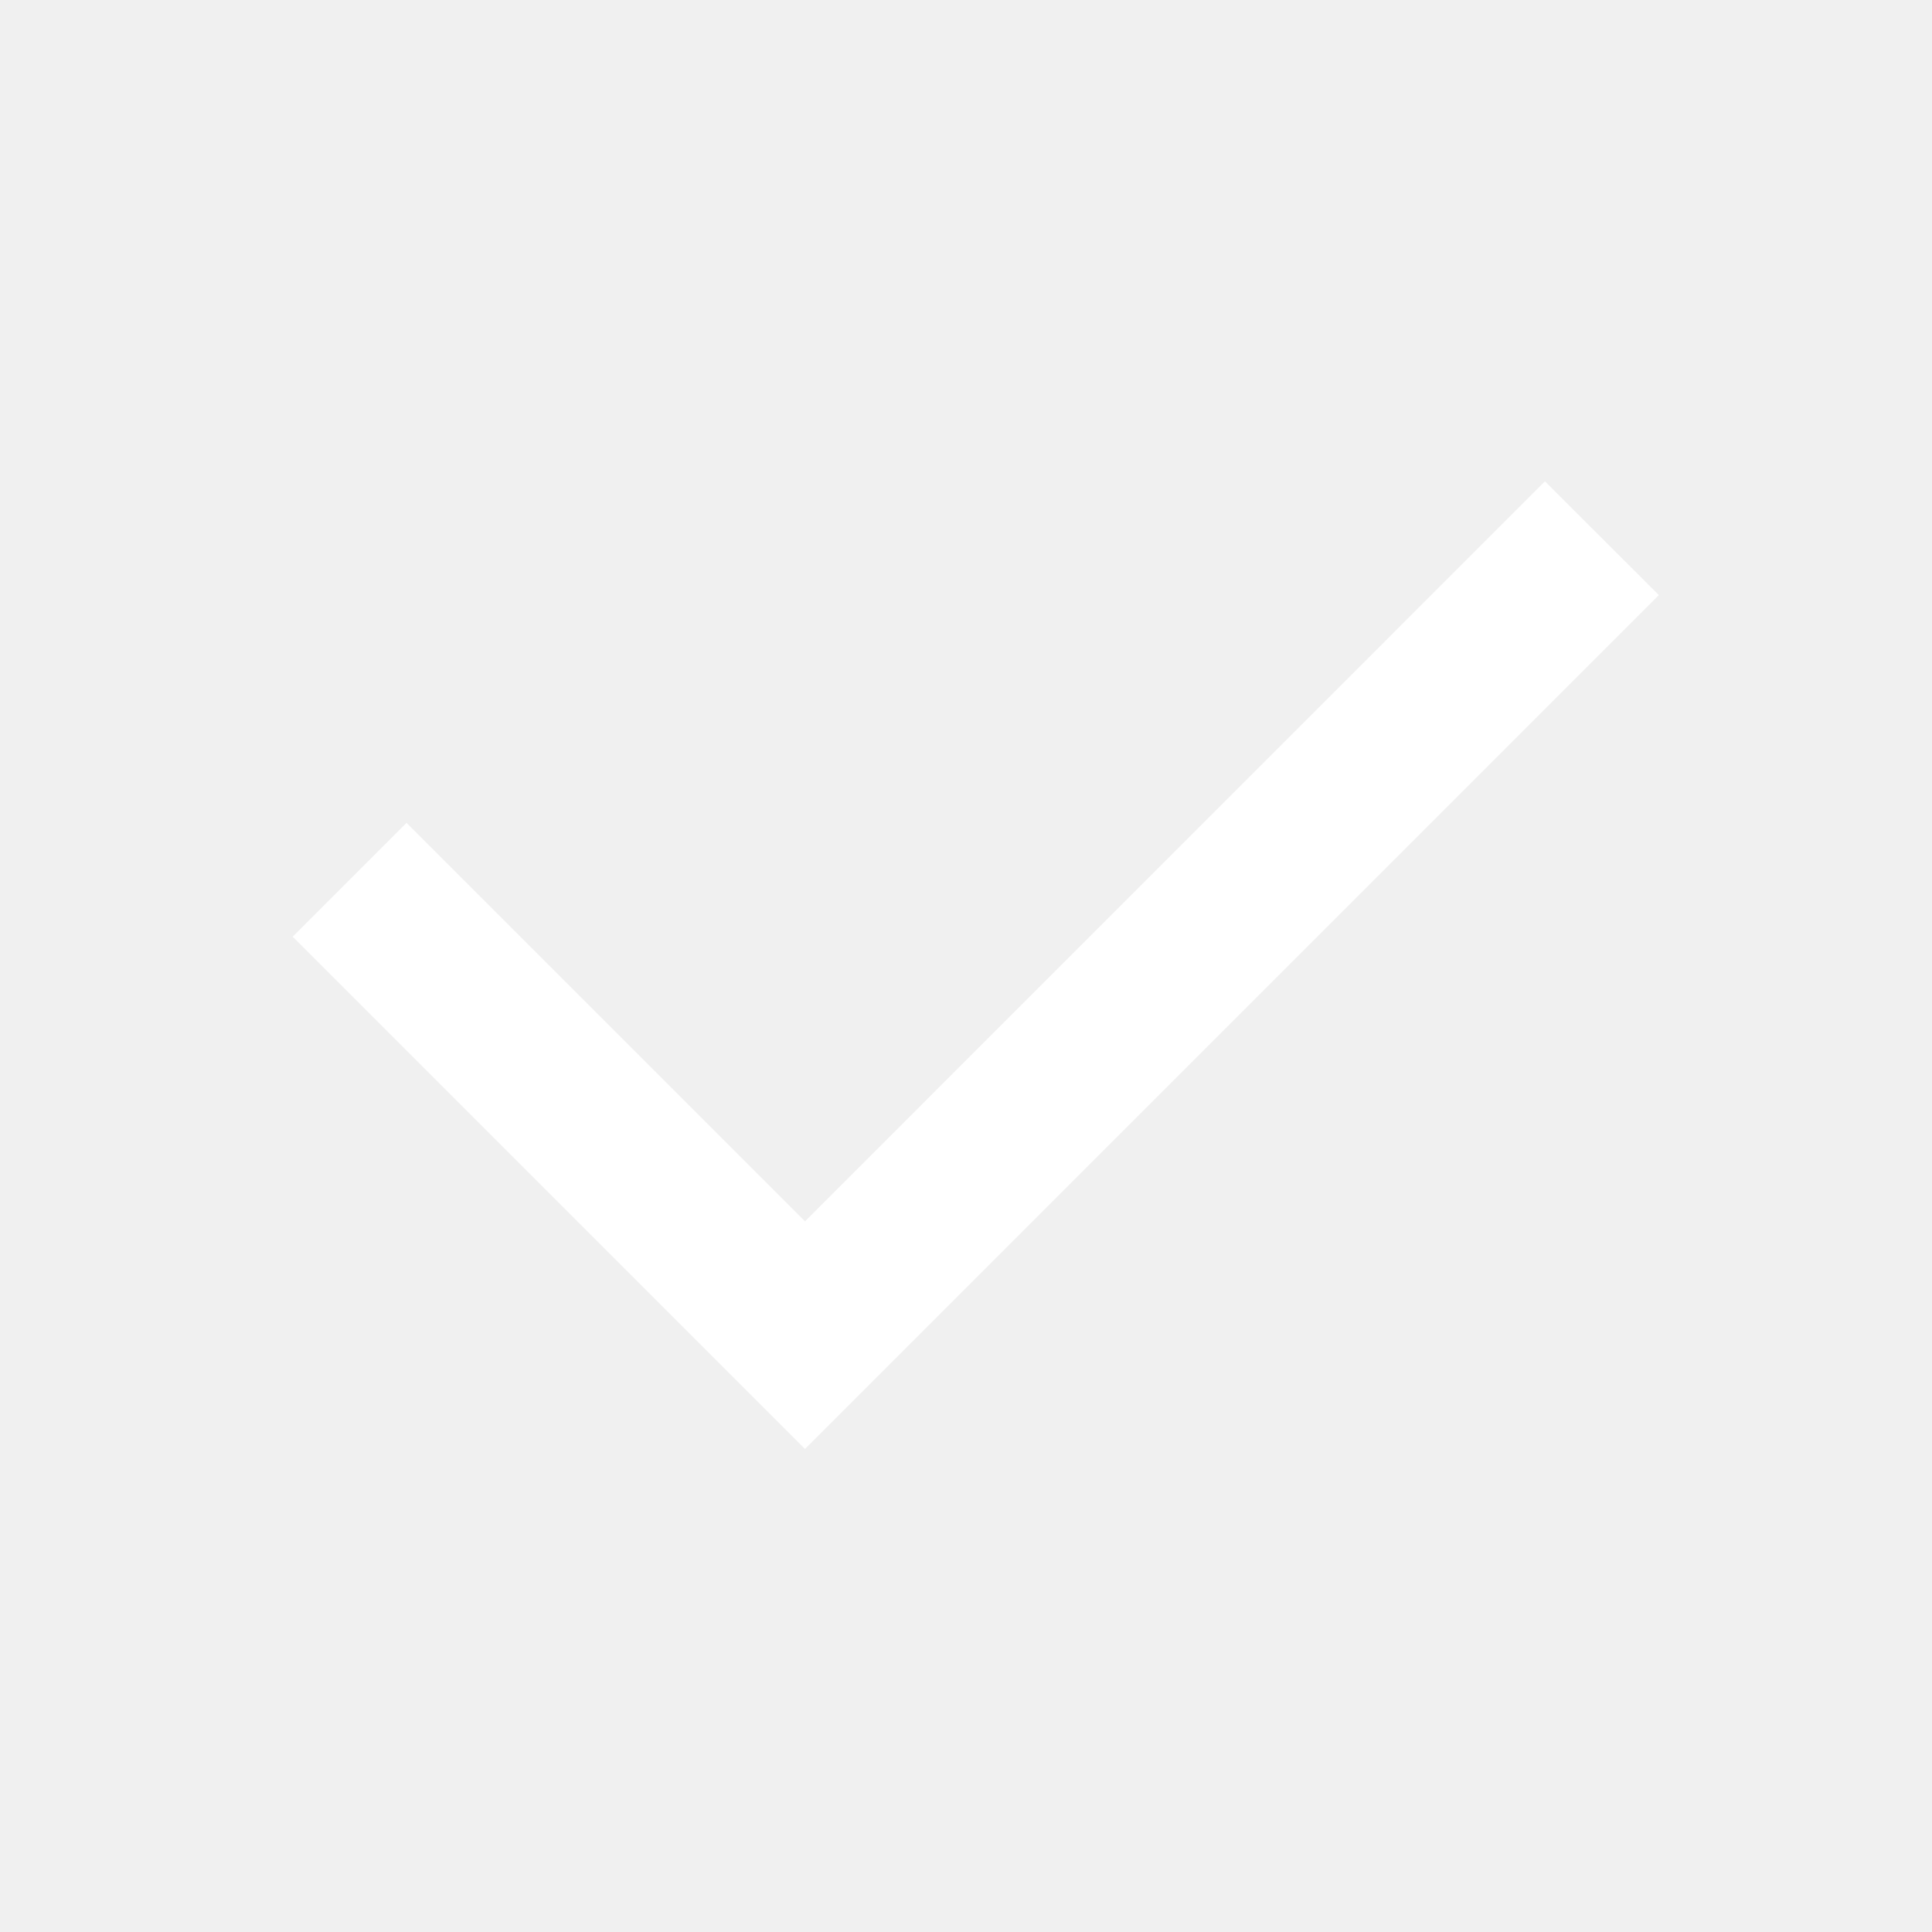
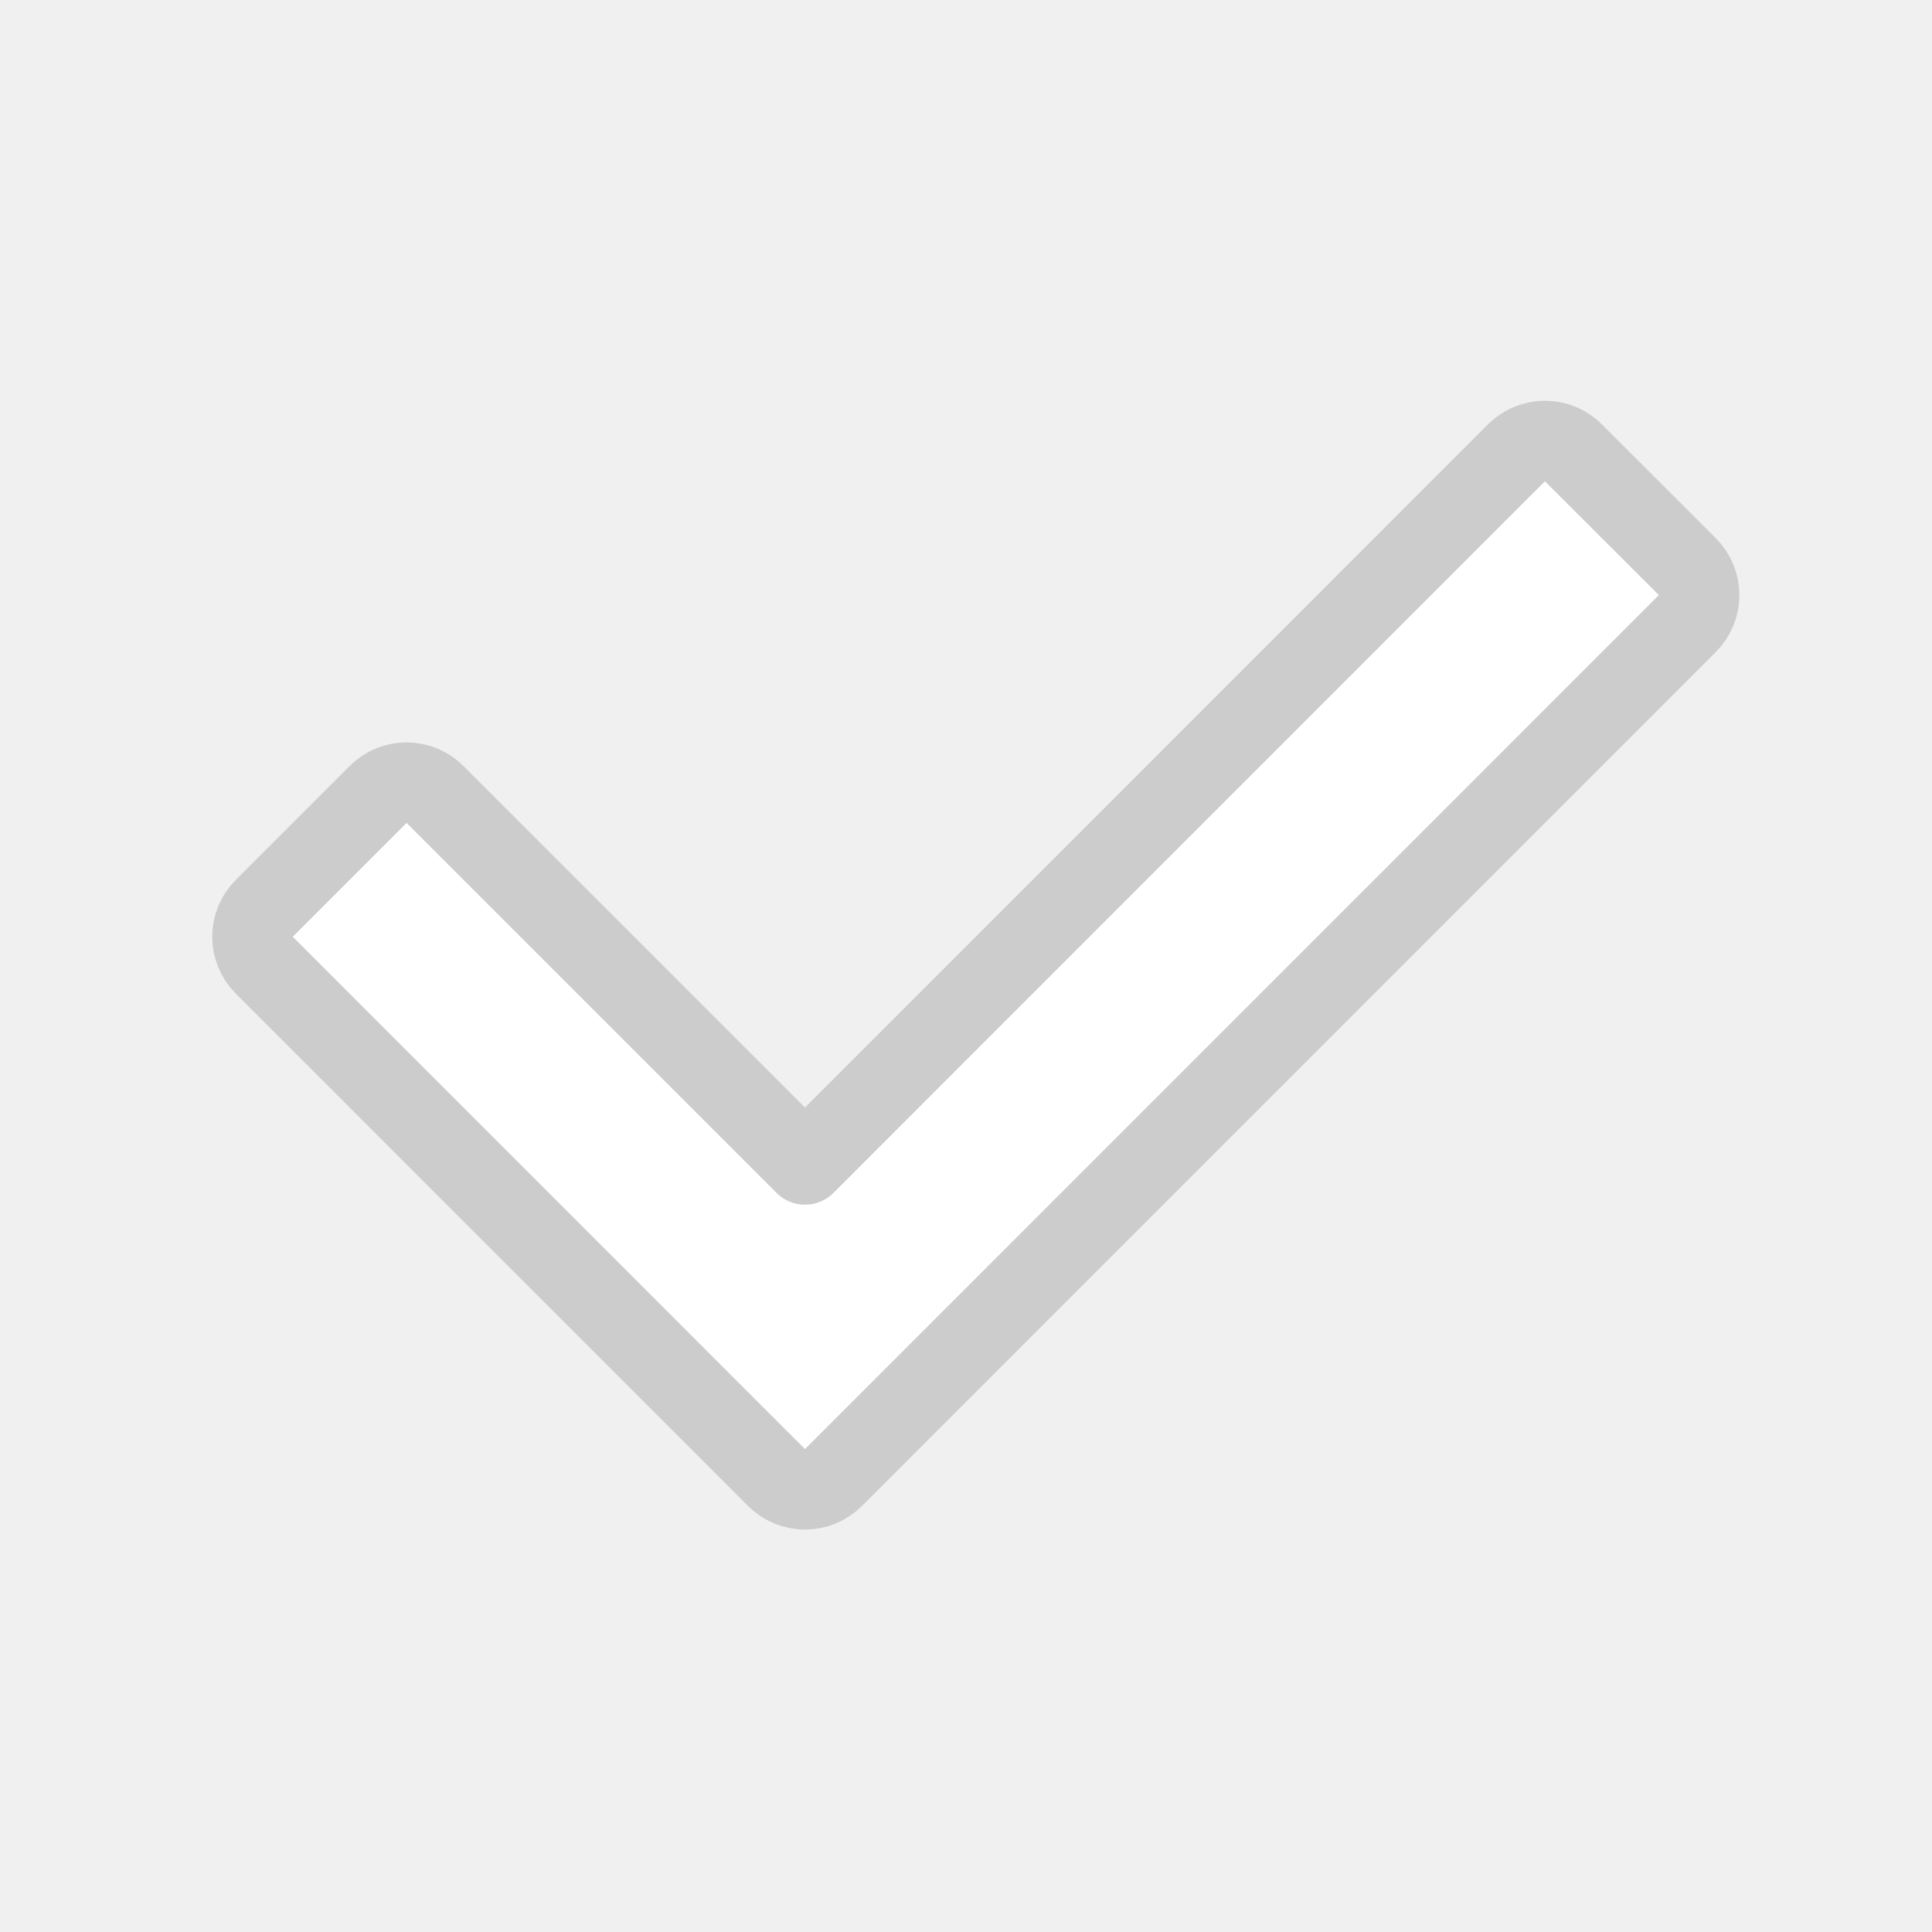
- <svg xmlns="http://www.w3.org/2000/svg" viewBox="0 0 24 24">
-   <g>
-     <path fill="none" d="M0 0h24v24H0z" />
-     <path fill="white" d="M10 15.172l9.192-9.193 1.415 1.414L10 18l-6.364-6.364 1.414-1.414z" />
+ <svg xmlns="http://www.w3.org/2000/svg" viewBox="0 0 24 24" version="1.1" id="svg2">
+   <defs id="defs2" />
+   <g id="g2">
+     <g id="path2">
+       <path id="path6" style="color:#000000;fill:#ffffff;stroke-linejoin:round;-inkscape-stroke:none;stroke:#cccccc;stroke-opacity:1" d="M 19.062 5.496 A 0.5 0.5 0 0 0 18.838 5.625 L 10 14.465 L 5.404 9.869 A 0.5 0.5 0 0 0 4.697 9.869 L 3.283 11.283 A 0.5 0.5 0 0 0 3.283 11.99 L 9.646 18.354 A 0.5 0.5 0 0 0 10.354 18.354 L 20.961 7.746 A 0.5 0.5 0 0 0 20.961 7.039 L 19.545 5.625 A 0.5 0.5 0 0 0 19.062 5.496 z " />
+     </g>
  </g>
</svg>
